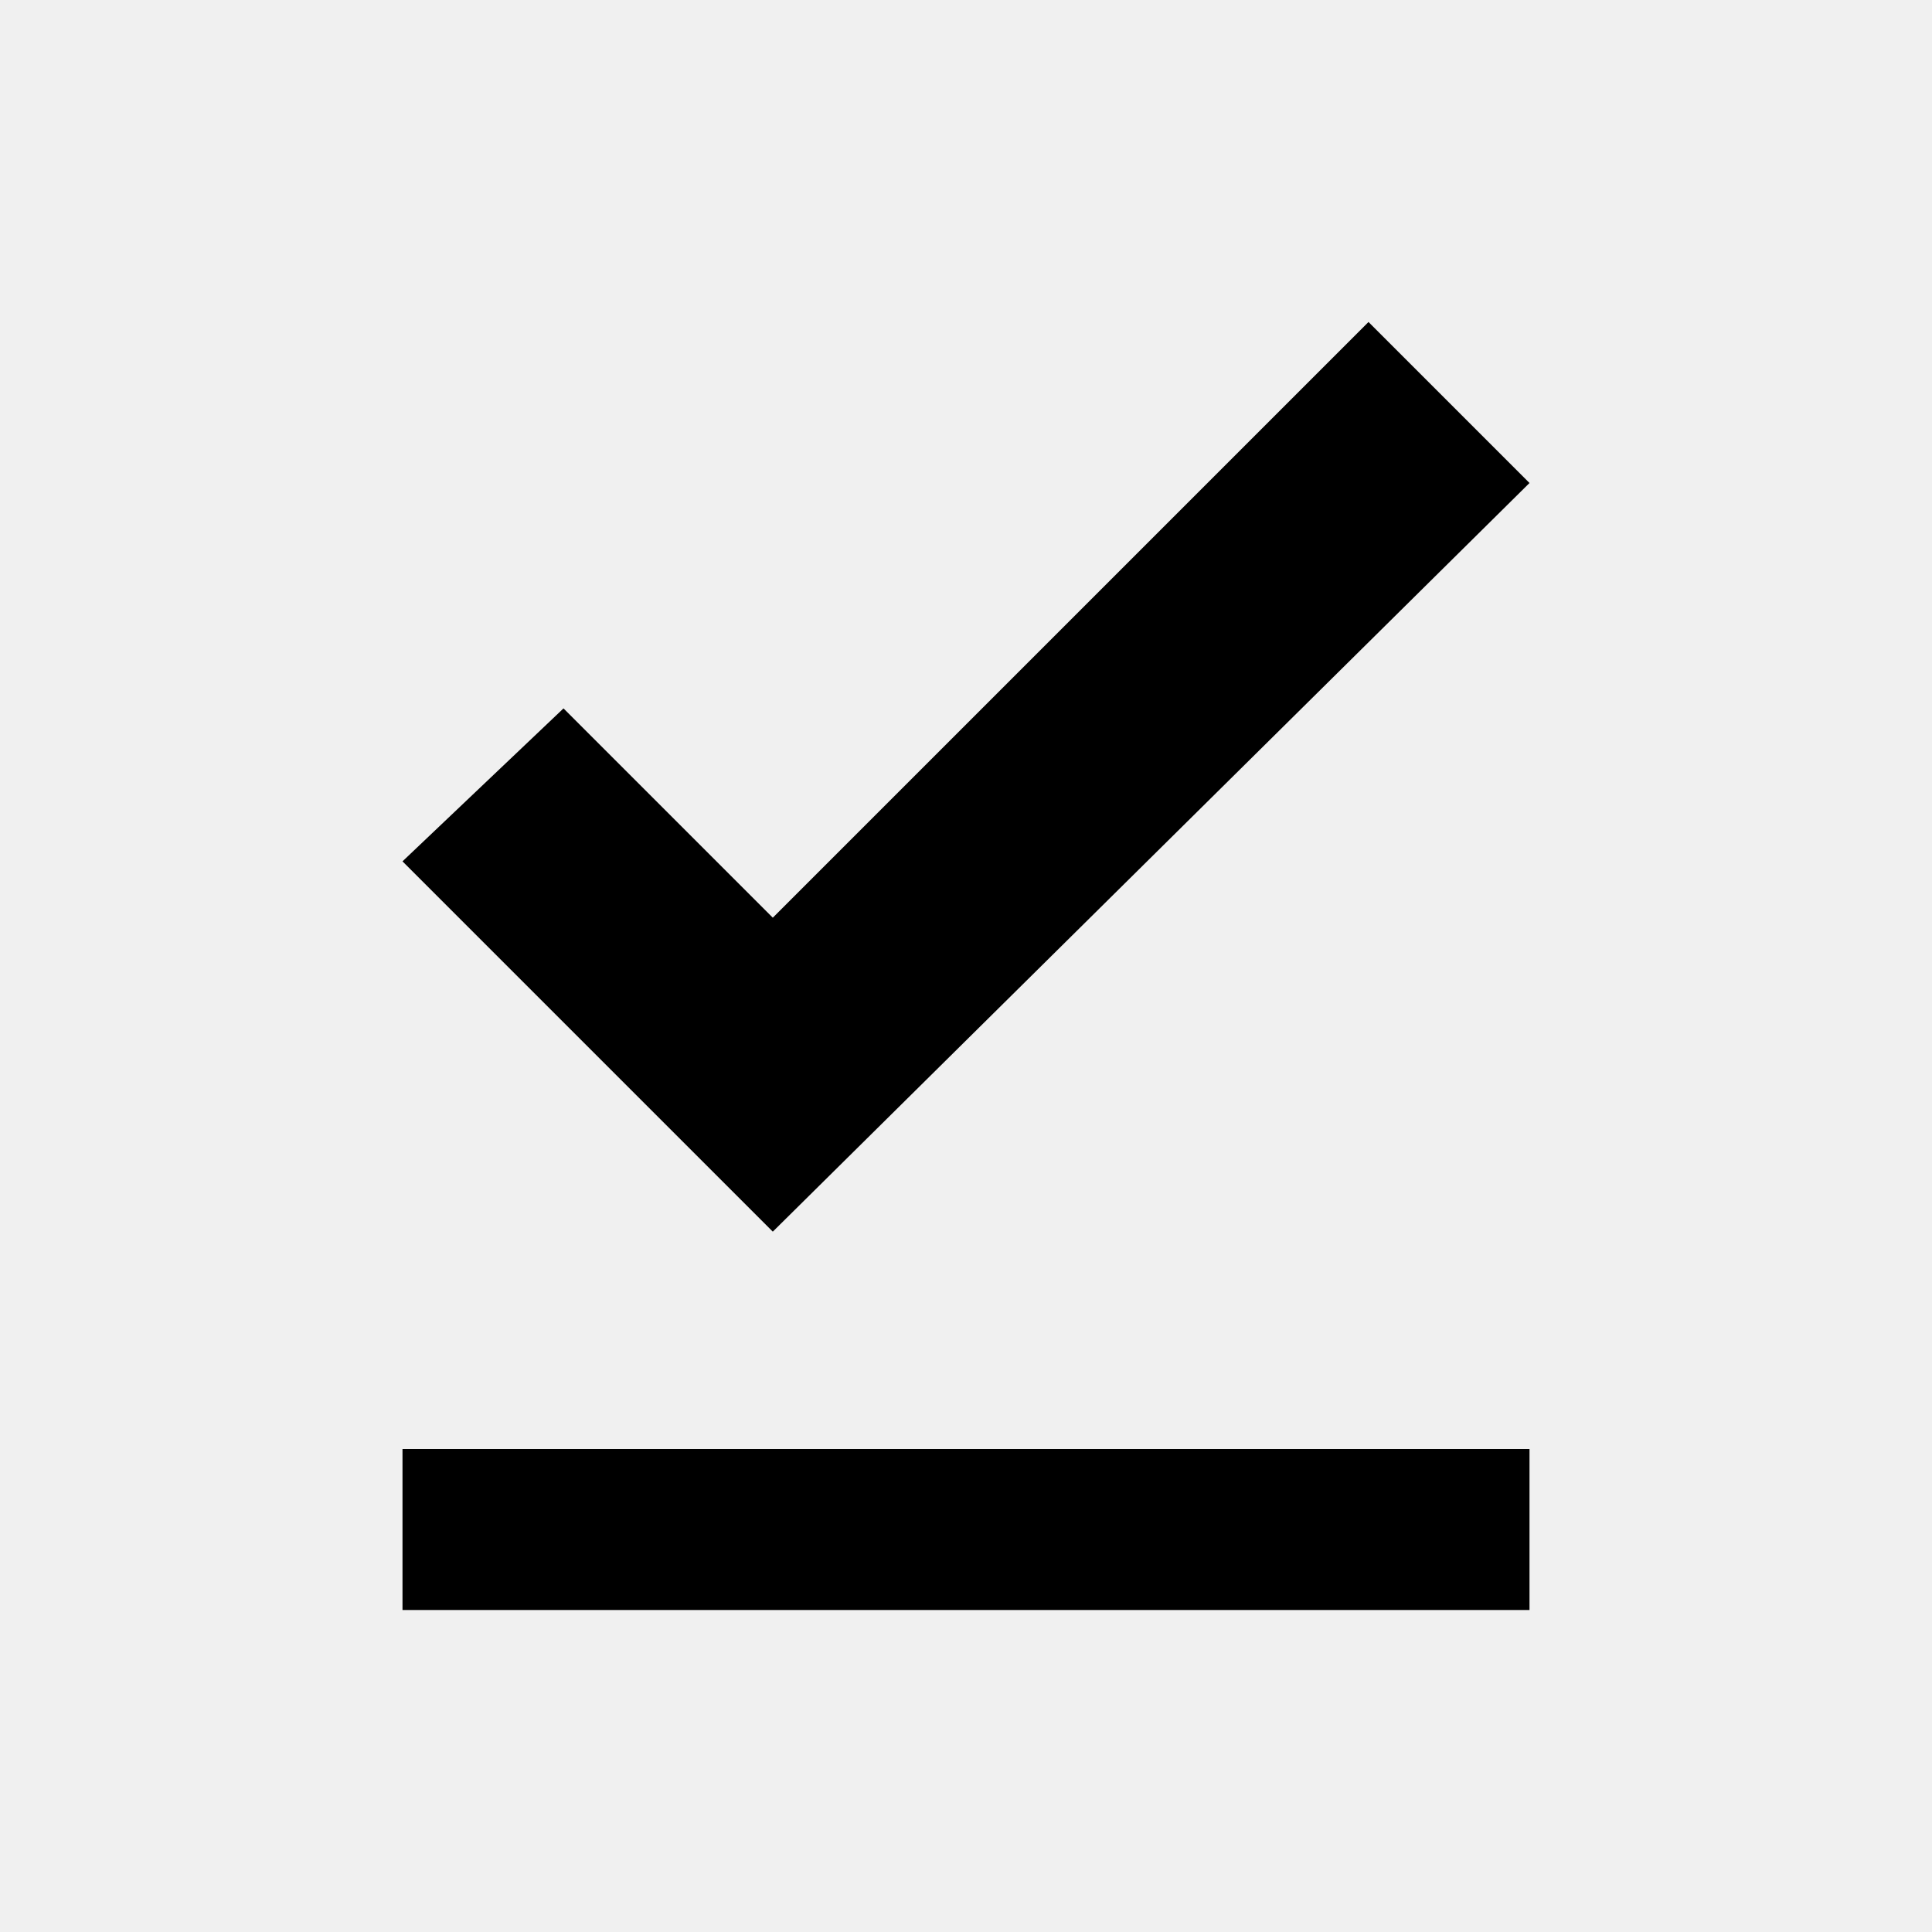
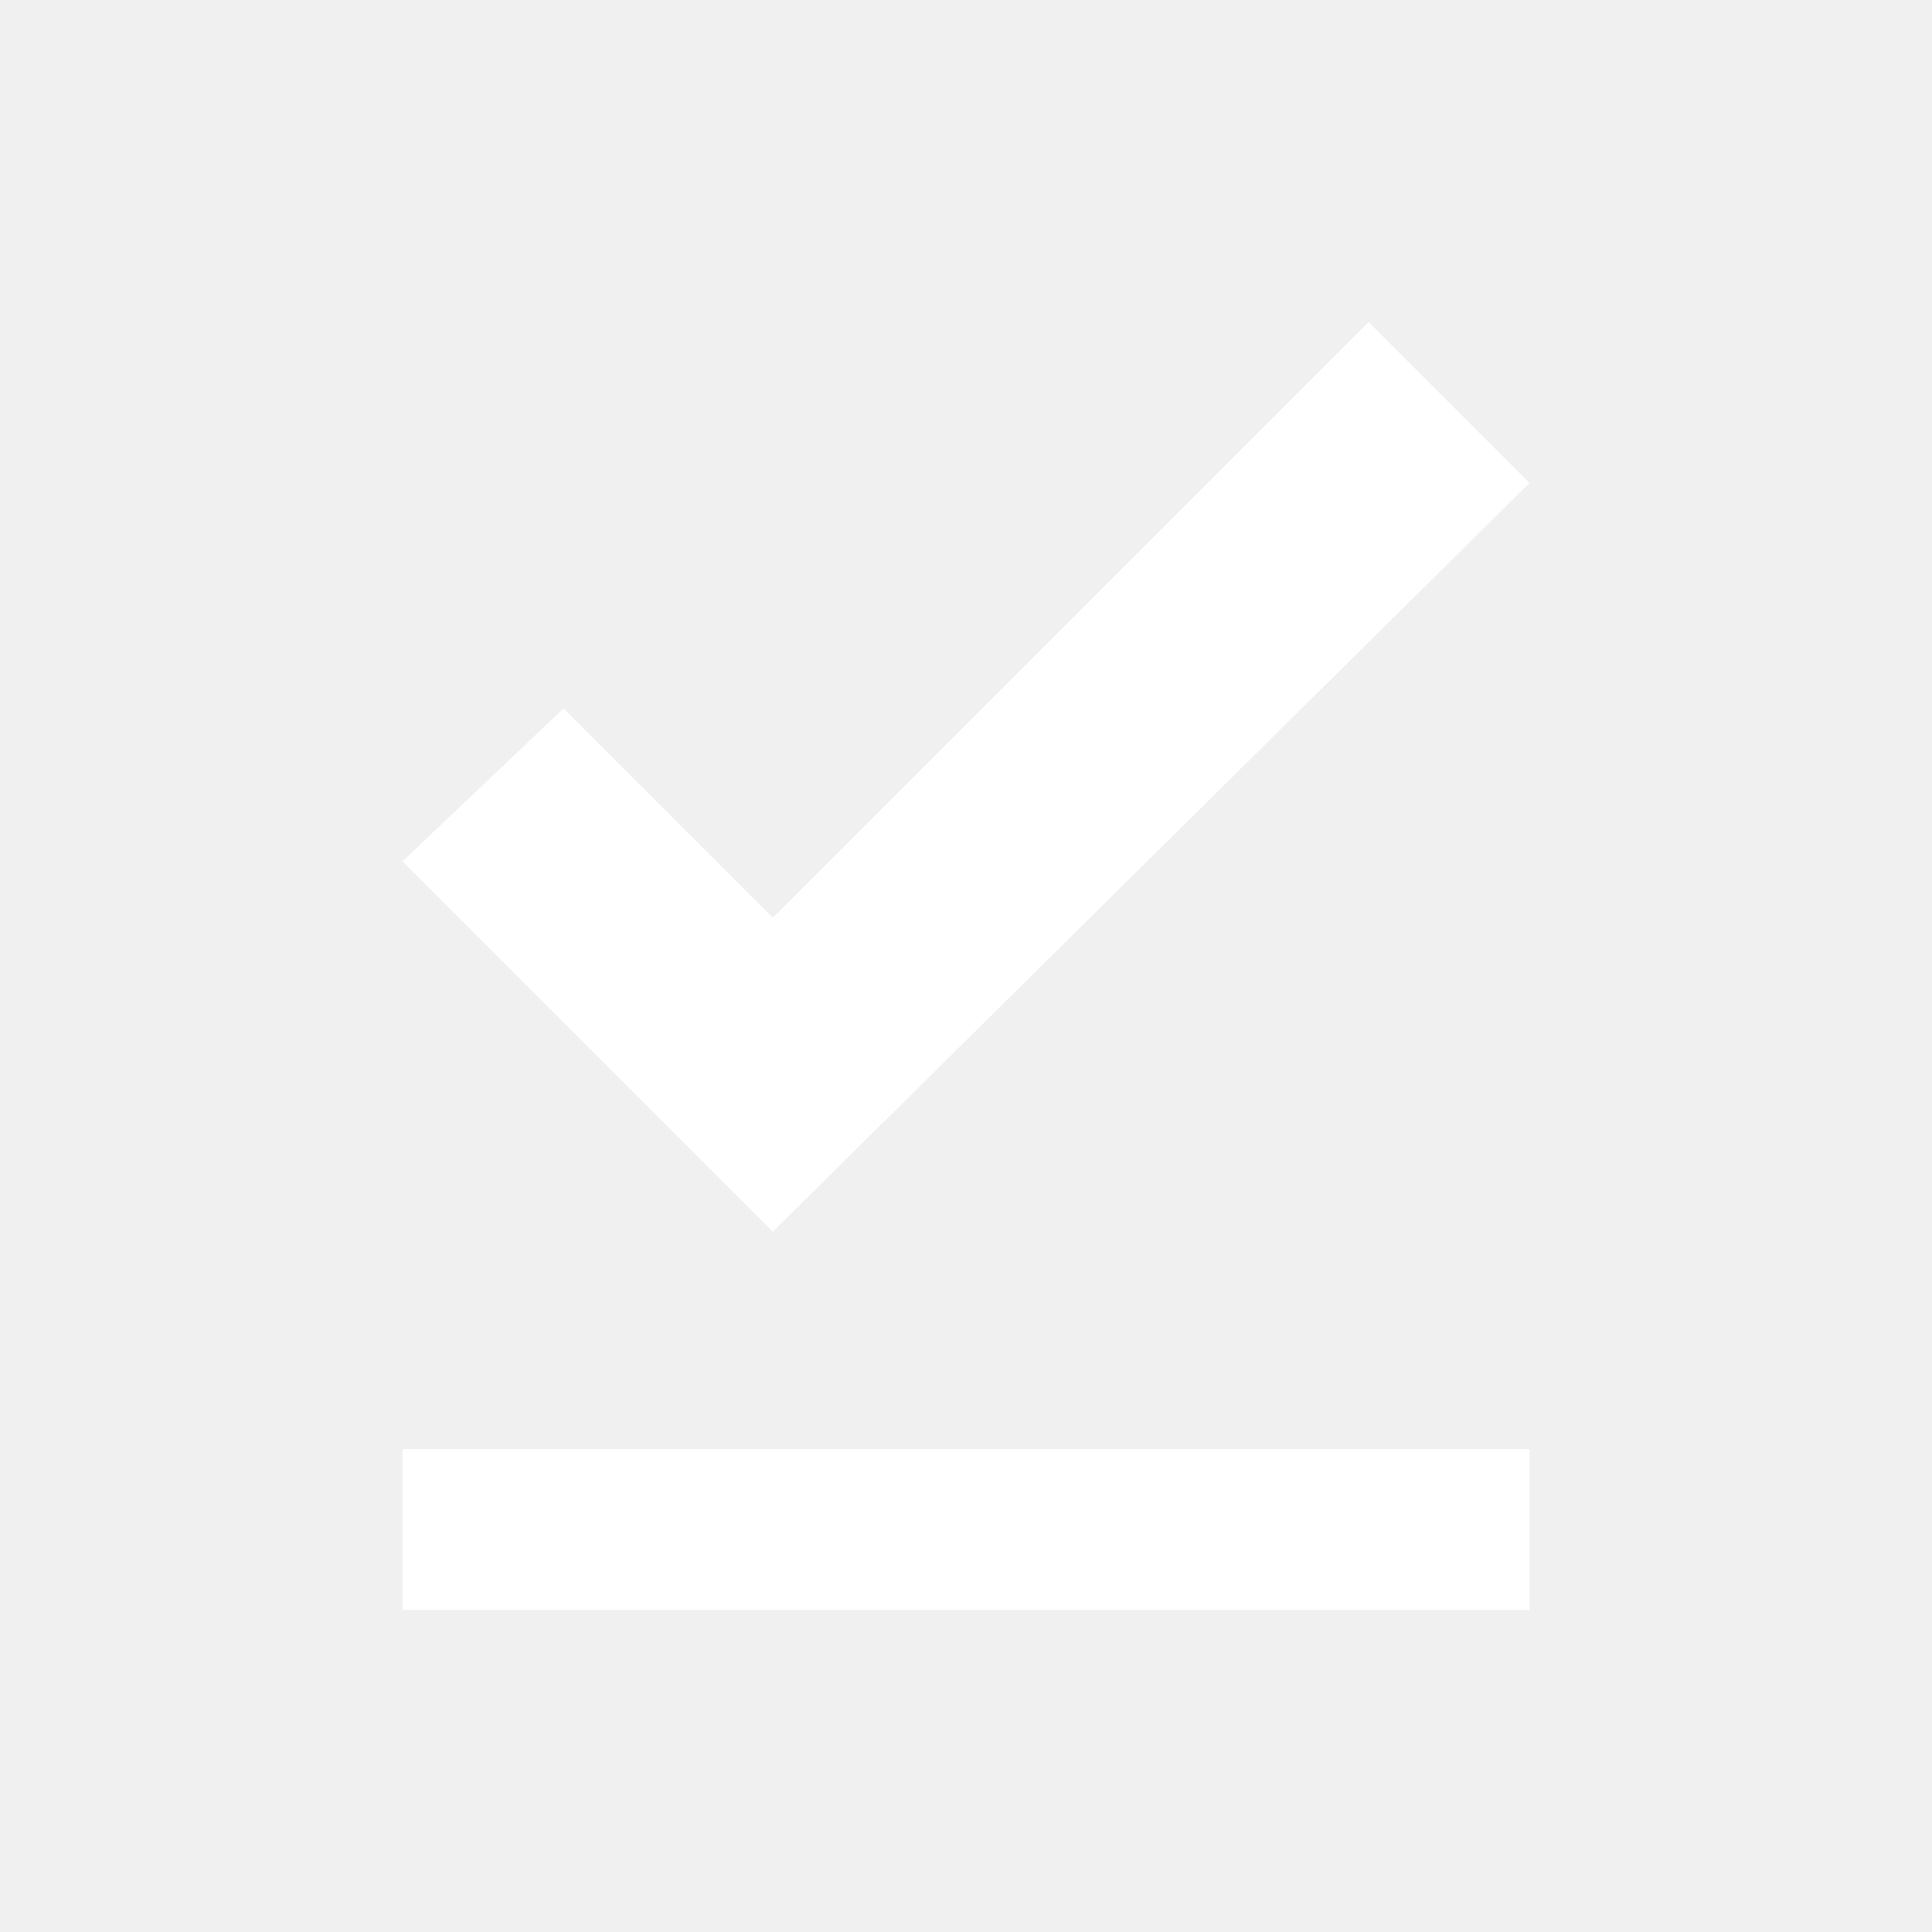
- <svg xmlns="http://www.w3.org/2000/svg" width="24" height="24" viewBox="0 0 24 24" fill="none">
-   <path d="M5 18H19V20H5V18ZM9.6 15.3L5 10.7L7 8.8L9.6 11.4L17 4L19 6L9.6 15.3Z" fill="black" />
+ <svg xmlns="http://www.w3.org/2000/svg" width="20" height="20" viewBox="0 0 24 24" fill="none">
+   <path d="M5 18H19V20H5V18ZM9.6 15.3L5 10.7L7 8.8L9.6 11.4L17 4L19 6L9.6 15.3Z" fill="white" />
</svg>
